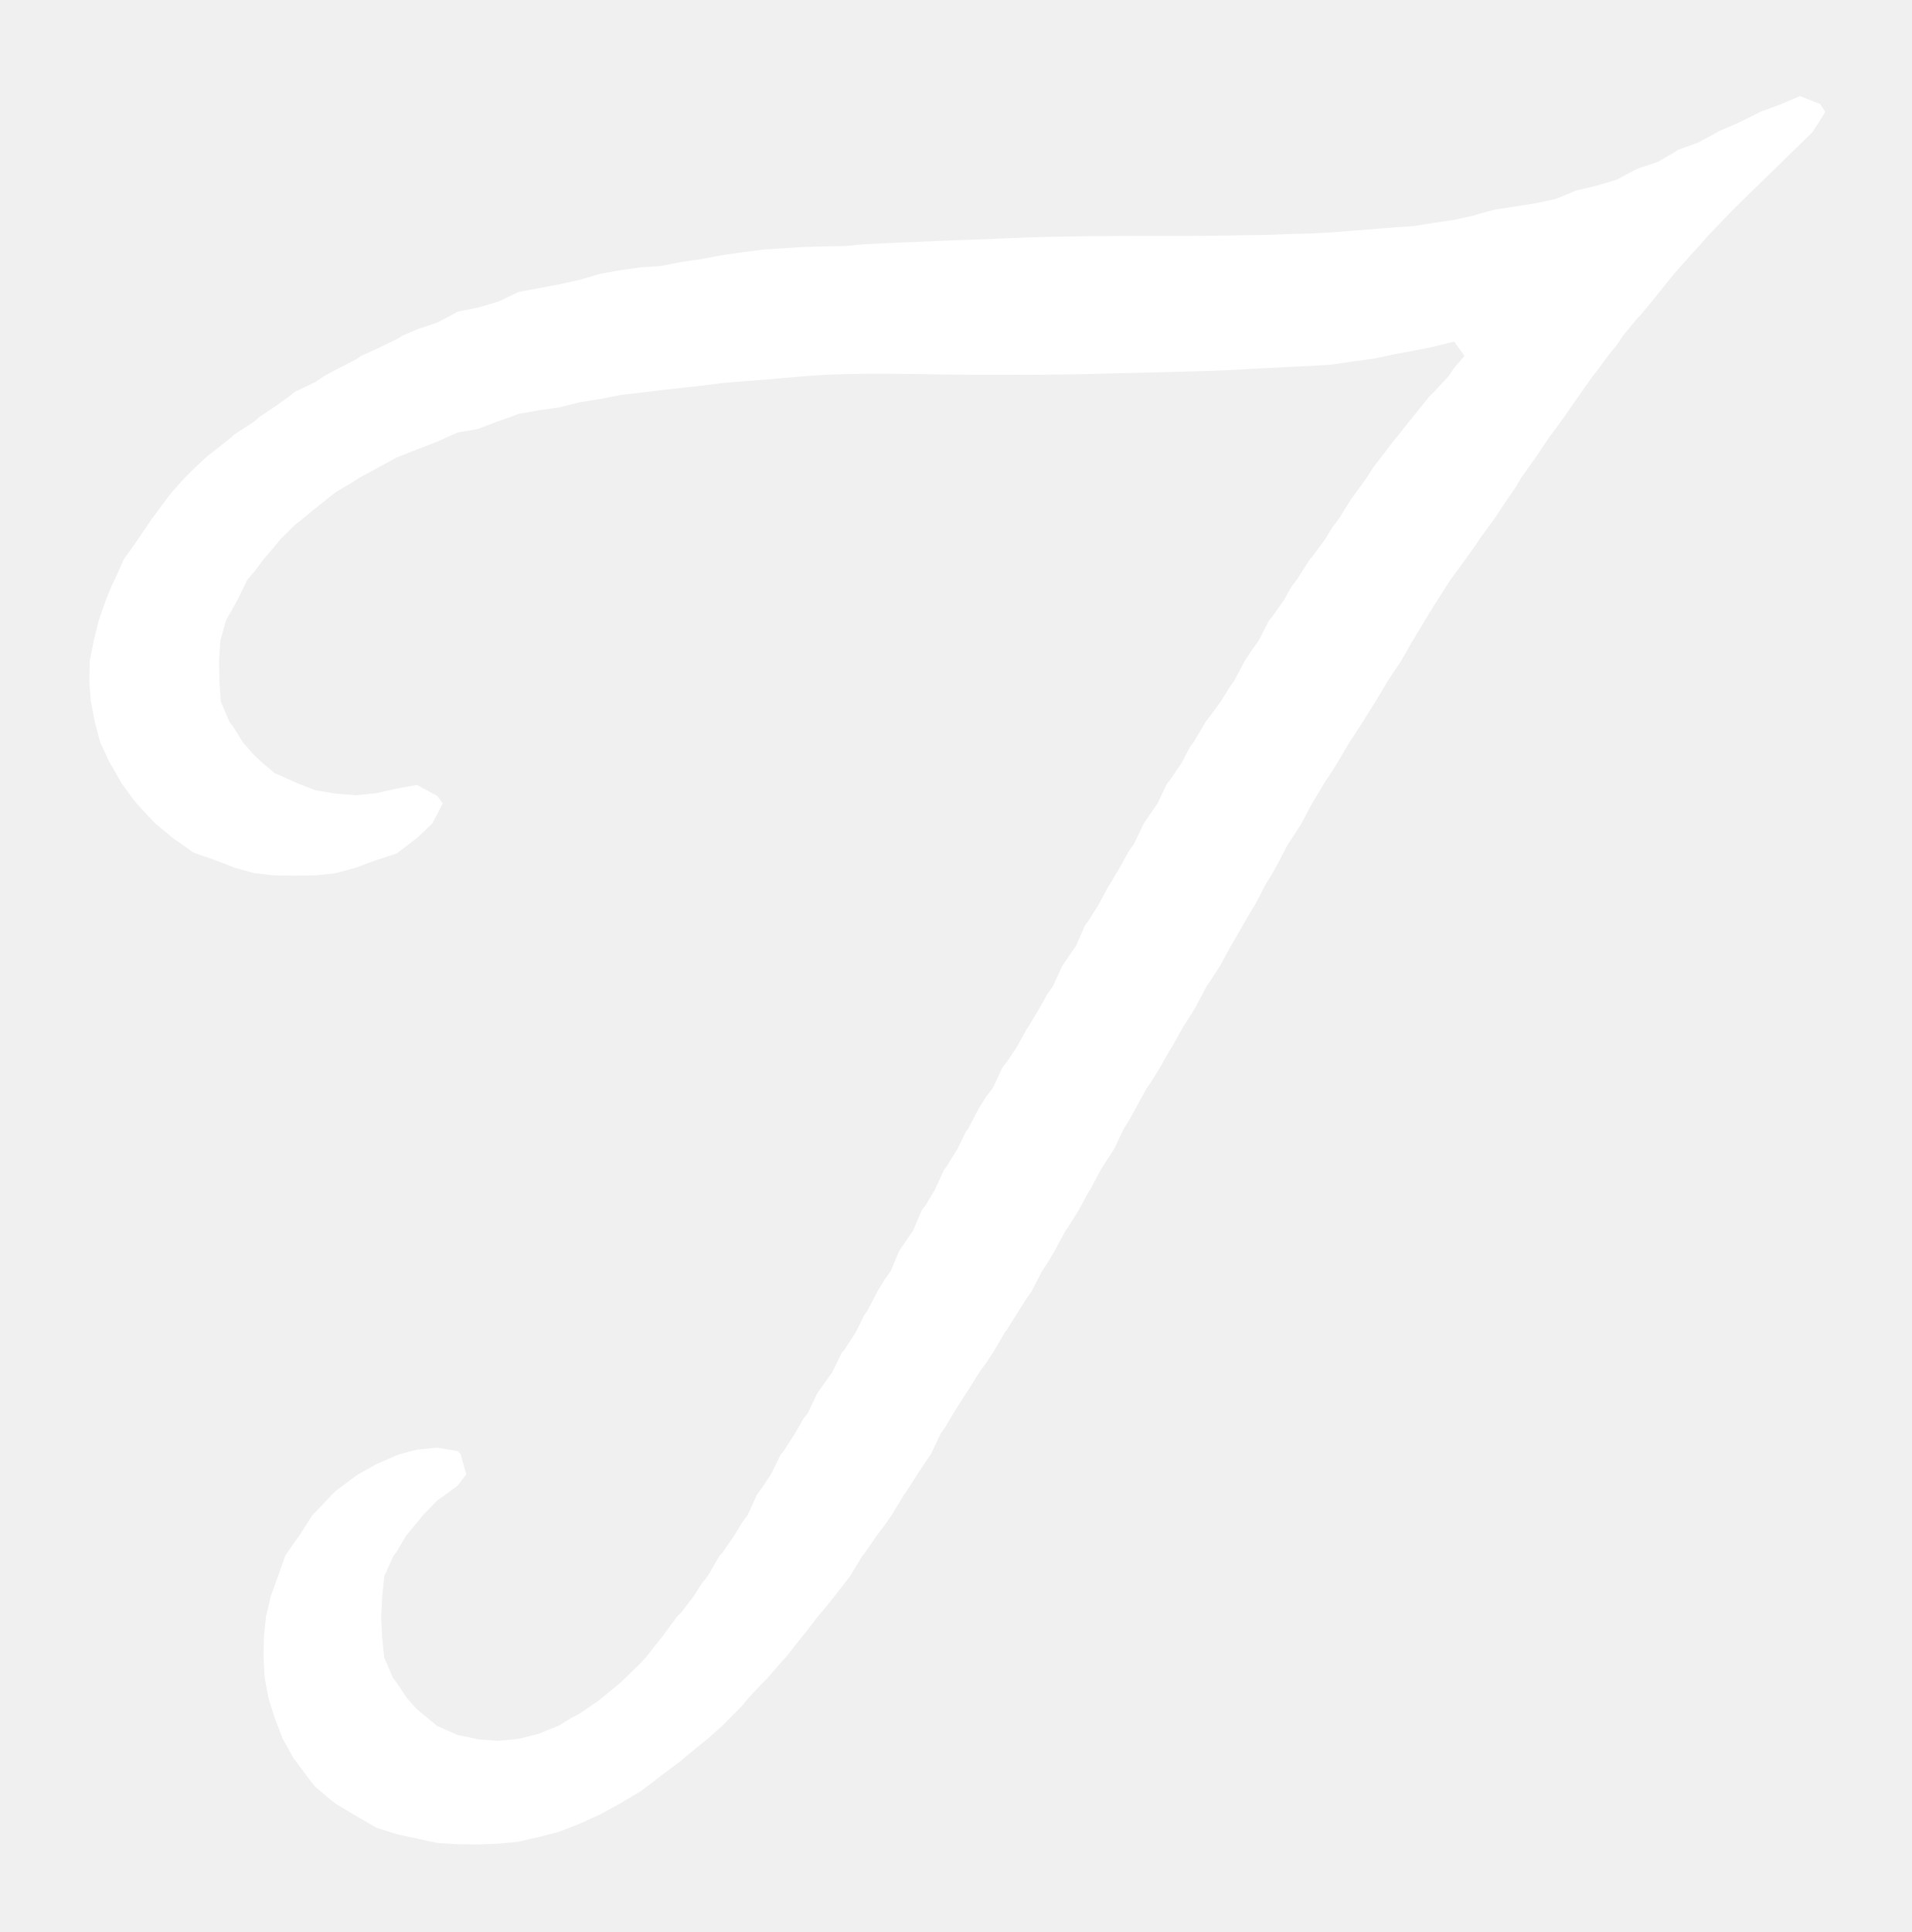
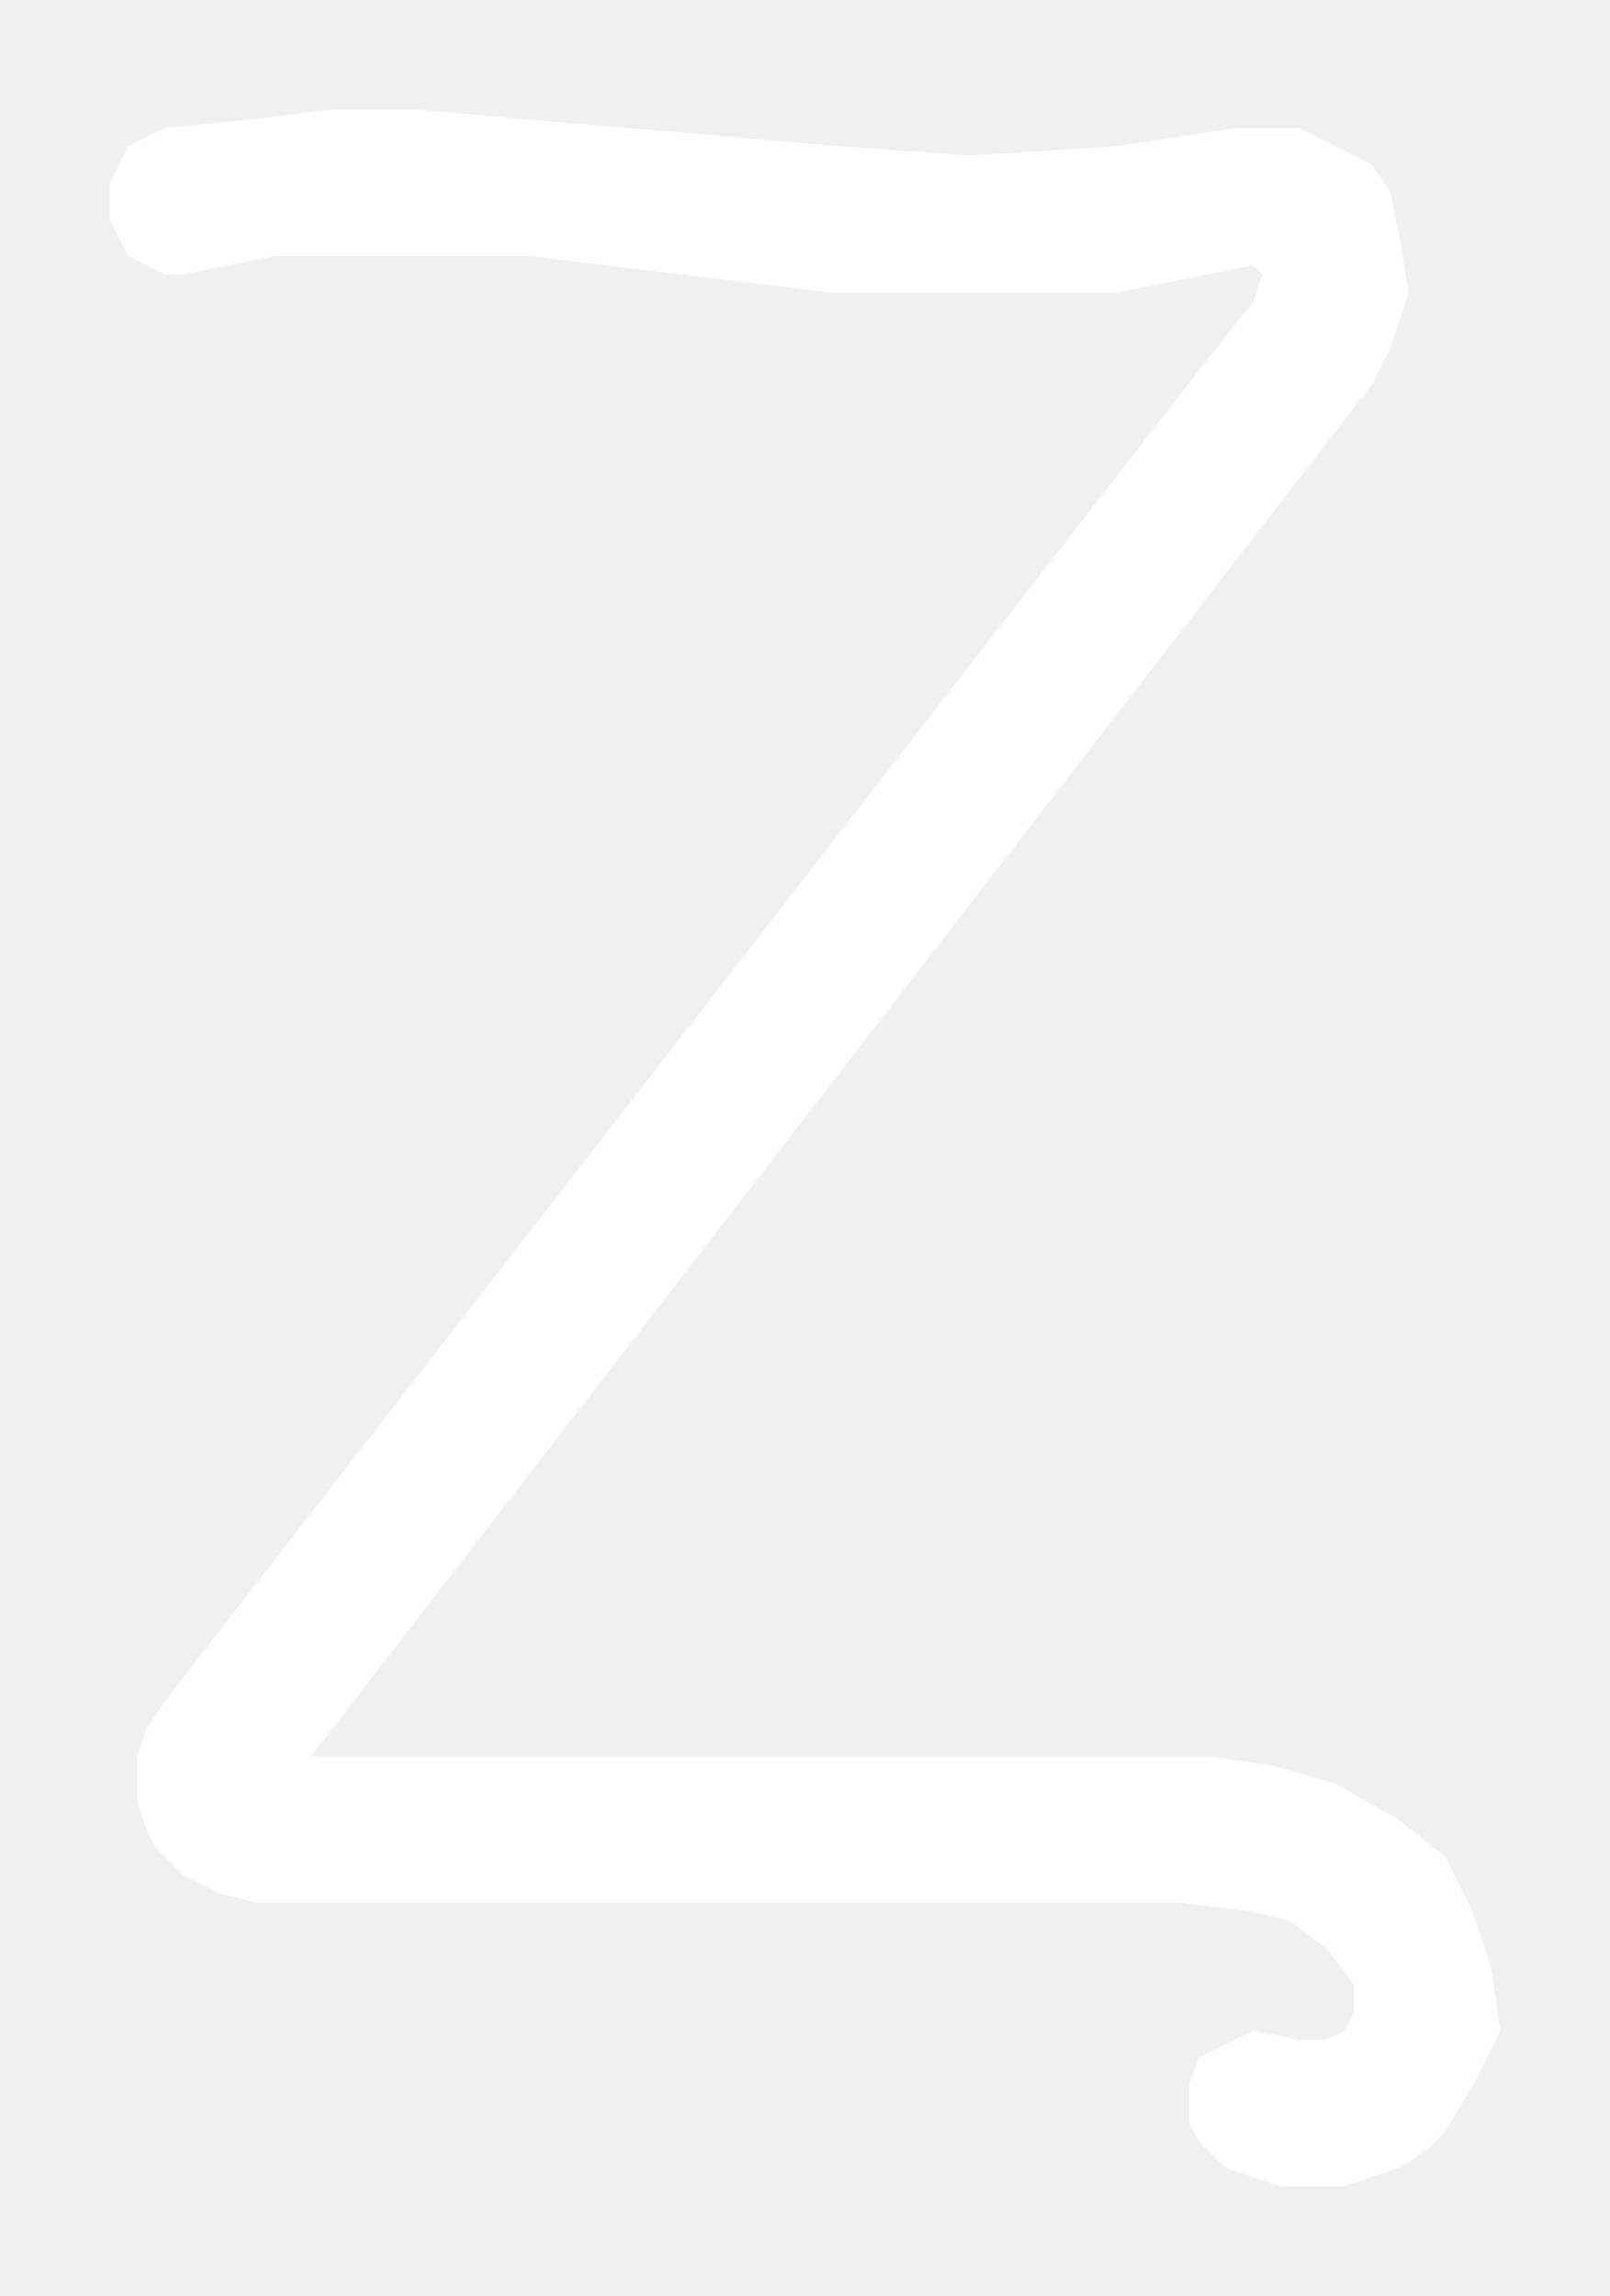
- <svg xmlns="http://www.w3.org/2000/svg" width="94" height="95" viewBox="0 0 94 95">
-   <path fill="#FFFFFF" fill-rule="evenodd" d="M86.549,5.5L87.5,5.151L88.5,4.726L89.5,5.116L89.746,5.5L89.5,5.911L89.114,6.5L88.5,7.102L88.089,7.5L87.5,8.081L87.067,8.5L86.5,9.052L86.037,9.5L85.5,10.03L85.027,10.5L84.5,11.053L84.068,11.5L83.5,12.142L83.168,12.5L82.5,13.254L82.282,13.5L81.5,14.478L81.48,14.5L80.661,15.5L80.5,15.661L79.807,16.5L79.5,16.959L79.062,17.5L78.5,18.263L78.308,18.5L77.608,19.5L77.5,19.648L76.911,20.5L76.5,21.068L76.175,21.5L75.504,22.5L75.5,22.504L74.792,23.5L74.5,23.995L74.146,24.5L73.5,25.475L73.481,25.5L72.754,26.5L72.5,26.885L72.055,27.5L71.5,28.265L71.325,28.5L70.683,29.5L70.5,29.788L70.067,30.5L69.5,31.444L69.459,31.5L68.894,32.5L68.5,33.086L68.226,33.5L67.633,34.5L67.5,34.699L67.006,35.5L66.5,36.282L66.35,36.5L65.763,37.5L65.5,37.917L65.118,38.5L64.519,39.5L64.5,39.529L63.988,40.5L63.5,41.259L63.333,41.5L62.811,42.5L62.5,43.048L62.222,43.5L61.703,44.5L61.5,44.822L61.109,45.5L60.534,46.5L60.5,46.549L59.985,47.5L59.5,48.25L59.323,48.5L58.8,49.5L58.5,49.991L58.17,50.5L57.615,51.5L57.5,51.665L57.033,52.5L56.5,53.353L56.385,53.5L55.843,54.5L55.5,55.116L55.254,55.5L54.78,56.5L54.5,56.93L54.134,57.5L53.602,58.5L53.5,58.651L53.042,59.5L52.5,60.369L52.398,60.5L51.862,61.5L51.5,62.114L51.236,62.5L50.723,63.5L50.5,63.812L50.062,64.5L49.5,65.4L49.417,65.5L48.833,66.5L48.5,67L48.141,67.5L47.512,68.5L47.5,68.512L46.875,69.5L46.5,70.138L46.246,70.5L45.776,71.5L45.5,71.901L45.102,72.5L44.5,73.444L44.452,73.5L43.843,74.5L43.5,74.993L43.117,75.5L42.5,76.391L42.404,76.5L41.8,77.5L41.5,77.889L41.025,78.5L40.5,79.152L40.201,79.5L39.5,80.412L39.417,80.5L38.633,81.5L38.5,81.633L37.75,82.5L37.5,82.75L36.796,83.5L36.5,83.864L35.873,84.5L35.5,84.873L34.797,85.5L34.5,85.737L33.569,86.5L33.5,86.569L32.5,87.317L32.266,87.5L31.5,88.081L30.79,88.5L30.5,88.677L29.5,89.222L28.882,89.5L28.5,89.677L27.5,90.069L26.5,90.328L25.743,90.5L25.5,90.562L24.5,90.656L23.5,90.693L22.5,90.683L21.5,90.621L20.936,90.5L20.5,90.404L19.5,90.188L18.5,89.87L17.869,89.5L17.5,89.289L16.5,88.688L16.258,88.5L15.5,87.858L15.212,87.5L14.5,86.541L14.459,86.5L13.903,85.5L13.519,84.5L13.5,84.455L13.204,83.5L13.015,82.5L12.957,81.5L12.974,80.5L13.077,79.5L13.312,78.5L13.5,77.973L13.672,77.5L14.024,76.5L14.5,75.806L14.726,75.5L15.361,74.5L15.5,74.362L16.317,73.5L16.5,73.317L17.5,72.575L17.604,72.5L18.5,72L19.5,71.561L19.674,71.5L20.5,71.282L21.5,71.186L22.5,71.35L22.65,71.5L22.923,72.5L22.5,73.053L21.896,73.5L21.5,73.78L20.799,74.5L20.5,74.871L19.977,75.5L19.5,76.305L19.349,76.5L18.896,77.5L18.792,78.5L18.741,79.5L18.788,80.5L18.89,81.5L19.32,82.5L19.5,82.734L20.009,83.5L20.5,84.048L21.05,84.5L21.5,84.873L22.5,85.312L23.394,85.5L23.5,85.527L24.5,85.6L25.5,85.504L25.512,85.5L26.5,85.25L27.5,84.839L28.05,84.5L28.5,84.259L29.5,83.574L29.583,83.5L30.5,82.746L30.756,82.5L31.5,81.777L31.753,81.5L32.5,80.554L32.55,80.5L33.282,79.5L33.5,79.282L34.101,78.5L34.5,77.869L34.796,77.5L35.379,76.5L35.5,76.379L36.107,75.5L36.5,74.85L36.76,74.5L37.216,73.5L37.5,73.109L37.905,72.5L38.398,71.5L38.5,71.398L39.082,70.5L39.5,69.768L39.712,69.5L40.189,68.5L40.5,68.068L40.908,67.5L41.398,66.5L41.5,66.398L42.085,65.5L42.5,64.654L42.622,64.5L43.144,63.5L43.5,62.908L43.797,62.5L44.216,61.5L44.5,61.089L44.901,60.5L45.328,59.5L45.5,59.281L45.972,58.5L46.424,57.5L46.5,57.424L47.077,56.5L47.5,55.634L47.604,55.5L48.128,54.5L48.5,53.91L48.814,53.5L49.287,52.5L49.5,52.226L49.987,51.5L50.5,50.572L50.558,50.5L51.154,49.5L51.5,48.881L51.768,48.5L52.229,47.5L52.5,47.097L52.915,46.5L53.35,45.5L53.5,45.301L54.008,44.5L54.5,43.579L54.56,43.5L55.151,42.5L55.5,41.854L55.755,41.5L56.237,40.5L56.5,40.108L56.917,39.5L57.398,38.5L57.5,38.398L58.11,37.5L58.5,36.745L58.685,36.5L59.277,35.5L59.5,35.21L60.02,34.5L60.5,33.729L60.672,33.5L61.204,32.5L61.5,32.043L61.89,31.5L62.398,30.5L62.5,30.398L63.138,29.5L63.5,28.853L63.767,28.5L64.404,27.5L64.5,27.404L65.168,26.5L65.5,25.948L65.839,25.5L66.459,24.5L66.5,24.459L67.193,23.5L67.5,23.013L67.897,22.5L68.5,21.706L68.674,21.5L69.466,20.5L69.5,20.466L70.277,19.5L70.5,19.277L71.224,18.5L71.5,18.092L72.007,17.5L71.5,16.795L70.5,17.045L69.5,17.245L68.5,17.431L68.194,17.5L67.5,17.644L66.5,17.776L65.5,17.925L64.5,17.989L63.5,18.036L62.5,18.087L61.5,18.14L60.5,18.197L59.5,18.237L58.5,18.264L57.5,18.292L56.5,18.317L55.5,18.344L54.5,18.367L53.5,18.392L52.5,18.411L51.5,18.424L50.5,18.431L49.5,18.424L48.5,18.424L47.5,18.424L46.5,18.417L45.5,18.398L44.5,18.385L43.5,18.379L42.5,18.379L41.5,18.398L40.5,18.431L39.55,18.5L39.5,18.504L38.5,18.589L37.5,18.677L36.5,18.754L35.5,18.836L34.5,18.966L33.5,19.073L32.5,19.186L31.5,19.307L30.5,19.424L30.125,19.5L29.5,19.621L28.5,19.78L27.5,20.032L26.5,20.175L25.5,20.35L25.105,20.5L24.5,20.713L23.5,21.094L22.5,21.268L21.98,21.5L21.5,21.718L20.5,22.101L19.5,22.496L19.495,22.5L18.5,23.043L17.655,23.5L17.5,23.608L16.5,24.205L16.13,24.5L15.5,25L14.895,25.5L14.5,25.814L13.803,26.5L13.5,26.872L12.96,27.5L12.5,28.116L12.165,28.5L11.677,29.5L11.5,29.816L11.114,30.5L10.836,31.5L10.771,32.5L10.788,33.5L10.856,34.5L11.286,35.5L11.5,35.786L11.94,36.5L12.5,37.136L12.89,37.5L13.5,38.012L14.5,38.459L14.59,38.5L15.5,38.856L16.5,39.025L17.5,39.104L18.5,39.003L19.5,38.776L20.5,38.598L21.5,39.137L21.767,39.5L21.5,40.035L21.248,40.5L20.5,41.209L20.116,41.5L19.5,41.97L18.5,42.292L17.932,42.5L17.5,42.667L16.5,42.939L15.5,43.045L14.5,43.058L13.5,43.045L12.5,42.934L11.5,42.656L11.121,42.5L10.5,42.268L9.5,41.917L8.92,41.5L8.5,41.209L7.644,40.5L7.5,40.359L6.71,39.5L6.5,39.231L5.966,38.5L5.5,37.672L5.392,37.5L4.925,36.5L4.661,35.5L4.5,34.655L4.466,34.5L4.392,33.5L4.411,32.5L4.5,32.054L4.609,31.5L4.859,30.5L5.208,29.5L5.5,28.781L5.641,28.5L6.091,27.5L6.5,26.925L6.798,26.5L7.473,25.5L7.5,25.473L8.216,24.5L8.5,24.142L9.08,23.5L9.5,23.077L10.117,22.5L10.5,22.197L11.379,21.5L11.5,21.379L12.5,20.726L12.762,20.5L13.5,20.005L14.208,19.5L14.5,19.268L15.5,18.787L15.925,18.5L16.5,18.189L17.5,17.674L17.759,17.5L18.5,17.164L19.5,16.68L19.806,16.5L20.5,16.197L21.5,15.863L22.192,15.5L22.5,15.328L23.5,15.125L24.5,14.832L25.201,14.5L25.5,14.356L26.5,14.171L27.5,13.981L28.5,13.76L29.395,13.5L29.5,13.466L30.5,13.287L31.5,13.147L32.5,13.079L33.5,12.884L34.5,12.736L35.5,12.552L35.825,12.5L36.5,12.404L37.5,12.277L38.5,12.208L39.5,12.147L40.5,12.116L41.5,12.101L42.5,12.011L43.5,11.962L44.5,11.917L45.5,11.876L46.5,11.835L47.5,11.795L48.5,11.761L49.5,11.717L50.5,11.678L51.5,11.65L52.5,11.629L53.5,11.615L54.5,11.607L55.5,11.601L56.5,11.601L57.5,11.601L58.5,11.601L59.5,11.594L60.5,11.579L61.5,11.562L62.5,11.546L63.5,11.504L63.667,11.5L64.5,11.481L65.5,11.424L66.5,11.344L67.5,11.268L68.5,11.185L69.5,11.119L70.5,10.958L71.5,10.811L72.5,10.59L72.774,10.5L73.5,10.307L74.5,10.154L75.5,9.995L76.5,9.78L77.186,9.5L77.5,9.367L78.5,9.134L79.5,8.832L80.121,8.5L80.5,8.302L81.5,7.968L82.311,7.5L82.5,7.373L83.5,7.011L84.443,6.5L84.5,6.459L85.5,6.028L86.5,5.529Z" />
+ <svg xmlns="http://www.w3.org/2000/svg" viewBox="0 0 176 251" width="176" height="251">
+   <g transform="translate(12 663) scale(1 -1)">
+     <path d="M24 651H34L45 650L80 647L94 646L110 647L123 649H127H130L134 647L138 645L140 642L141 637L142 631L140 625L138 621L22 471H120L127 470L134 468L141 464L146 460L149 454L151 448L152 441L149 435L146 430L144 428L141 426L135 424H128L122 426L119 429L118 431V435L119 438L121 439L125 441L130 440H133L135 441L136 443V446L133 450L129 453L125 454L117 455H16L12 456L8 458L5 461L4 463L3 466V471L4 474L6 477L121 625L125 630L126 633L125 634L110 631H94H79L46 635H34H18L8 633H6L2 635L1 637L0 639V643L1 645L2 647L6 649L16 650Z" fill="#FFFFFF" fill-rule="nonzero" />
+   </g>
</svg>
